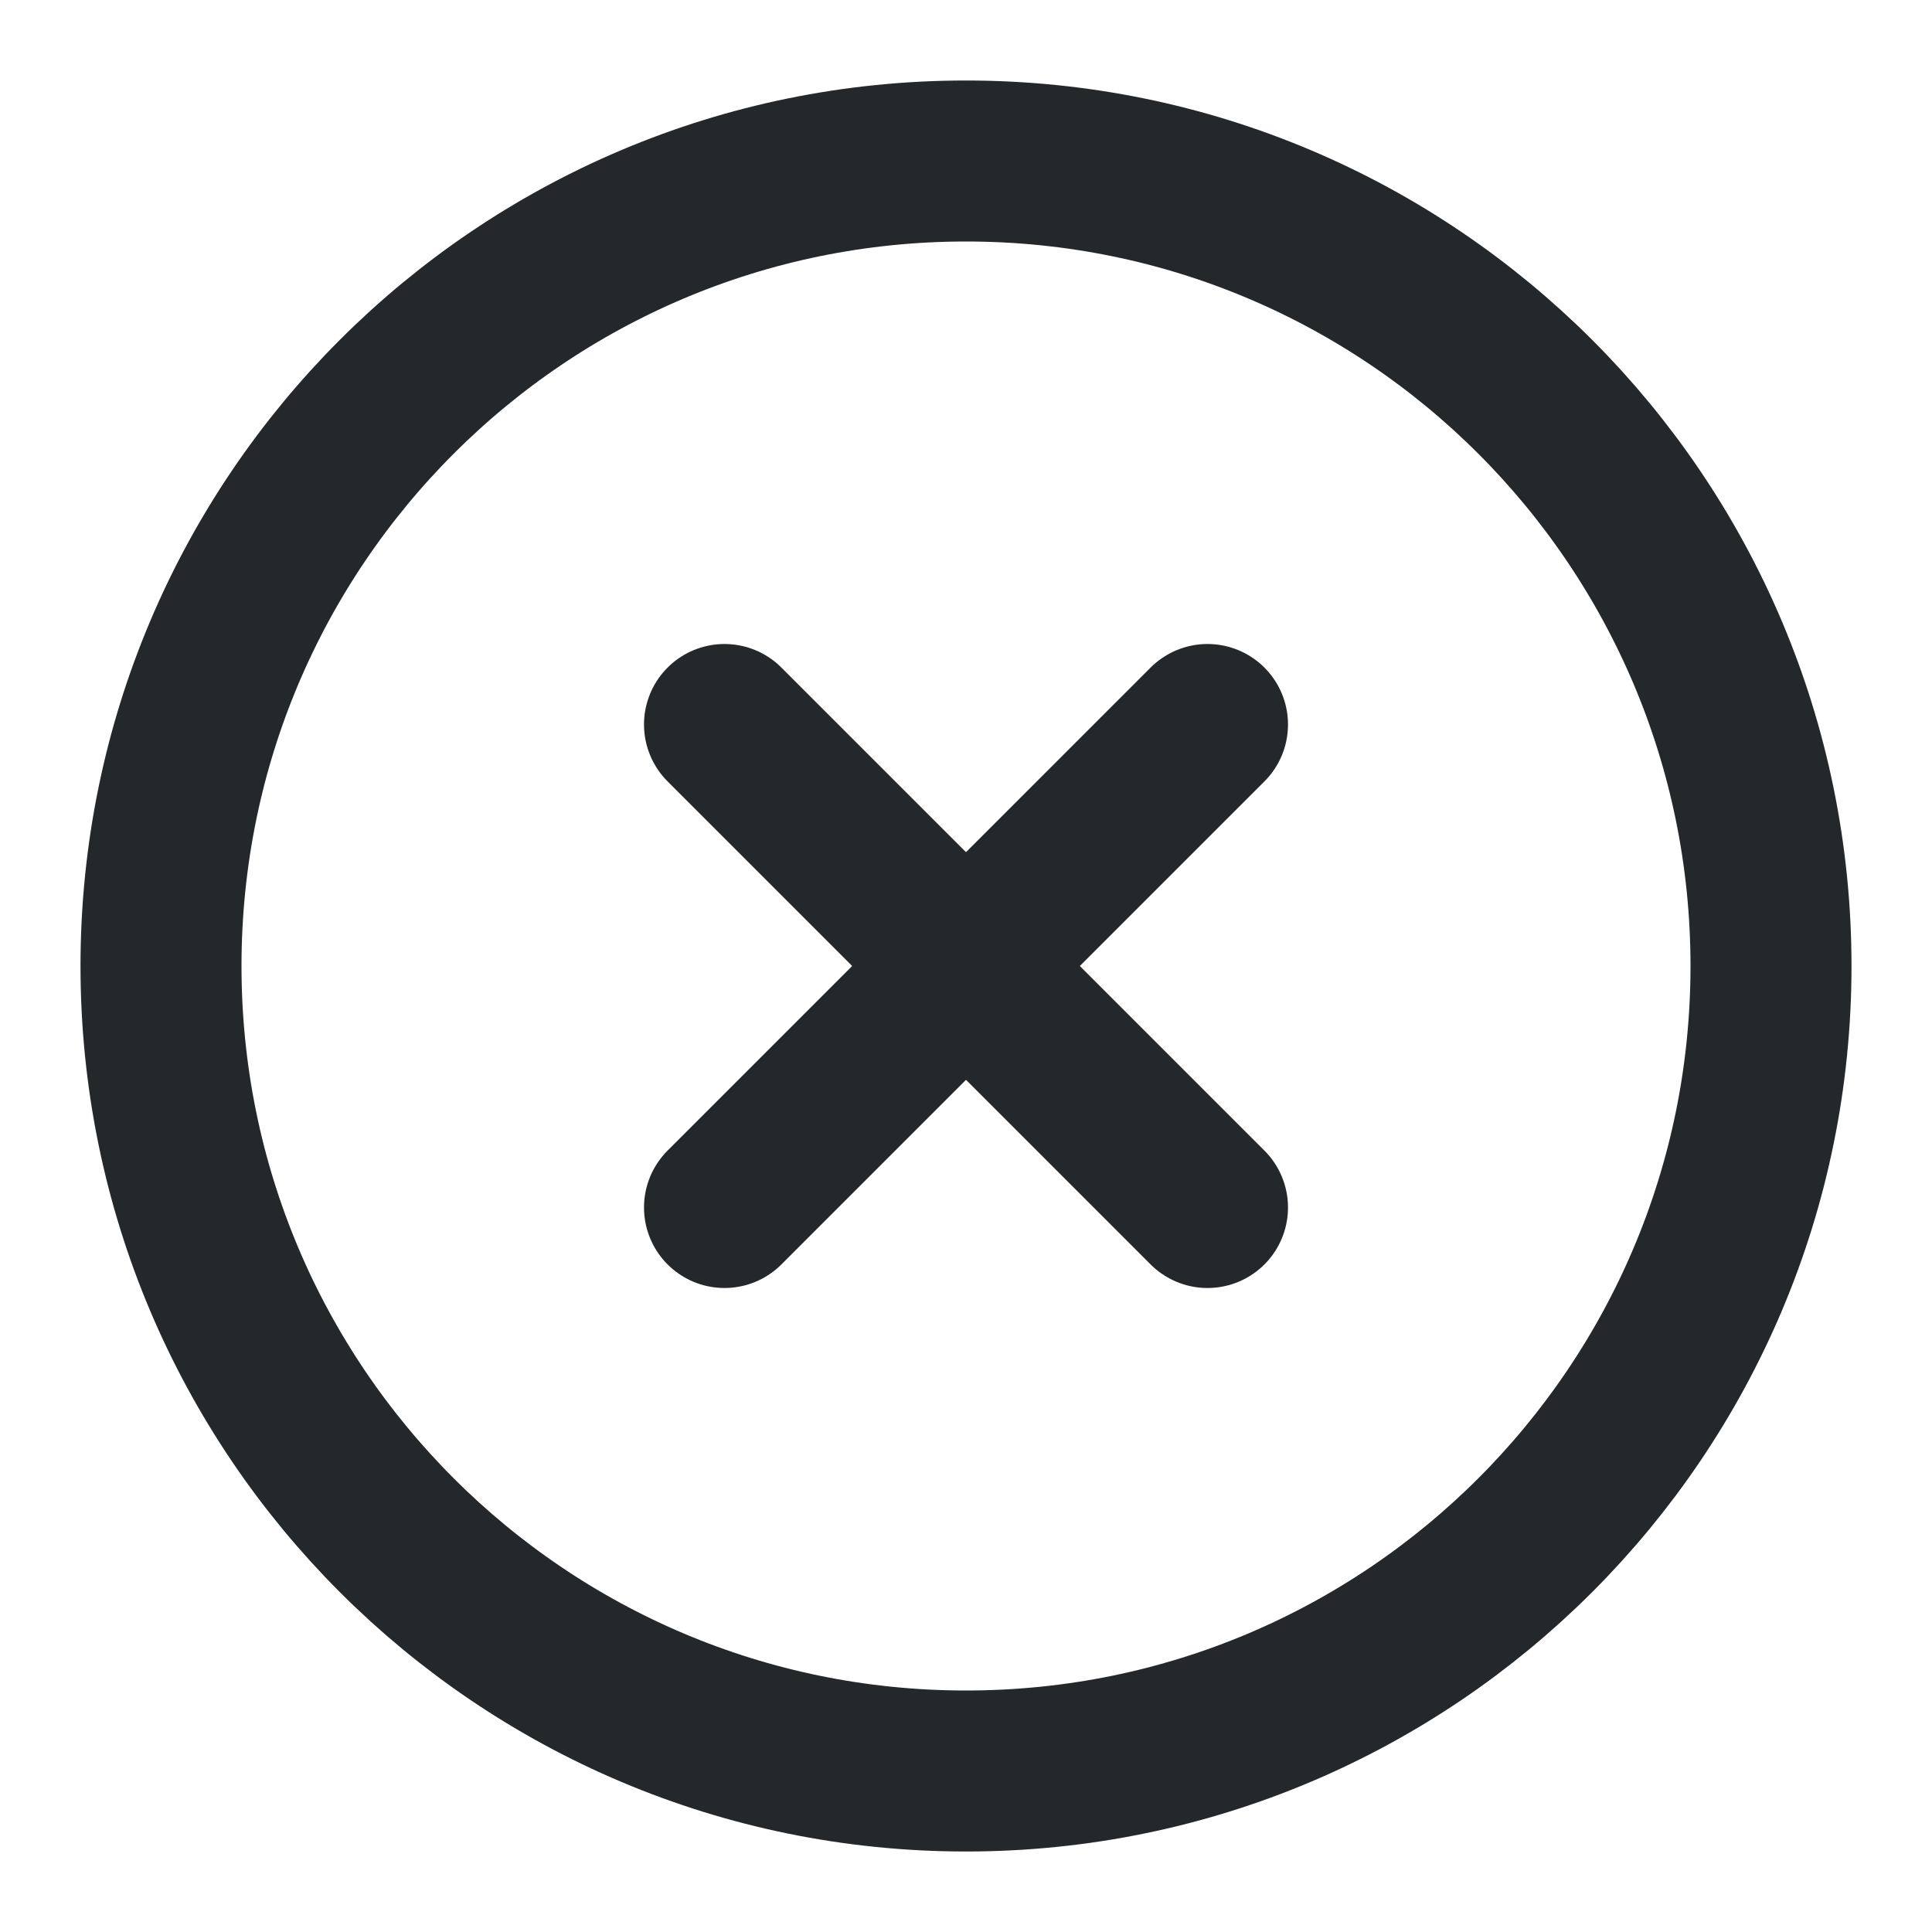
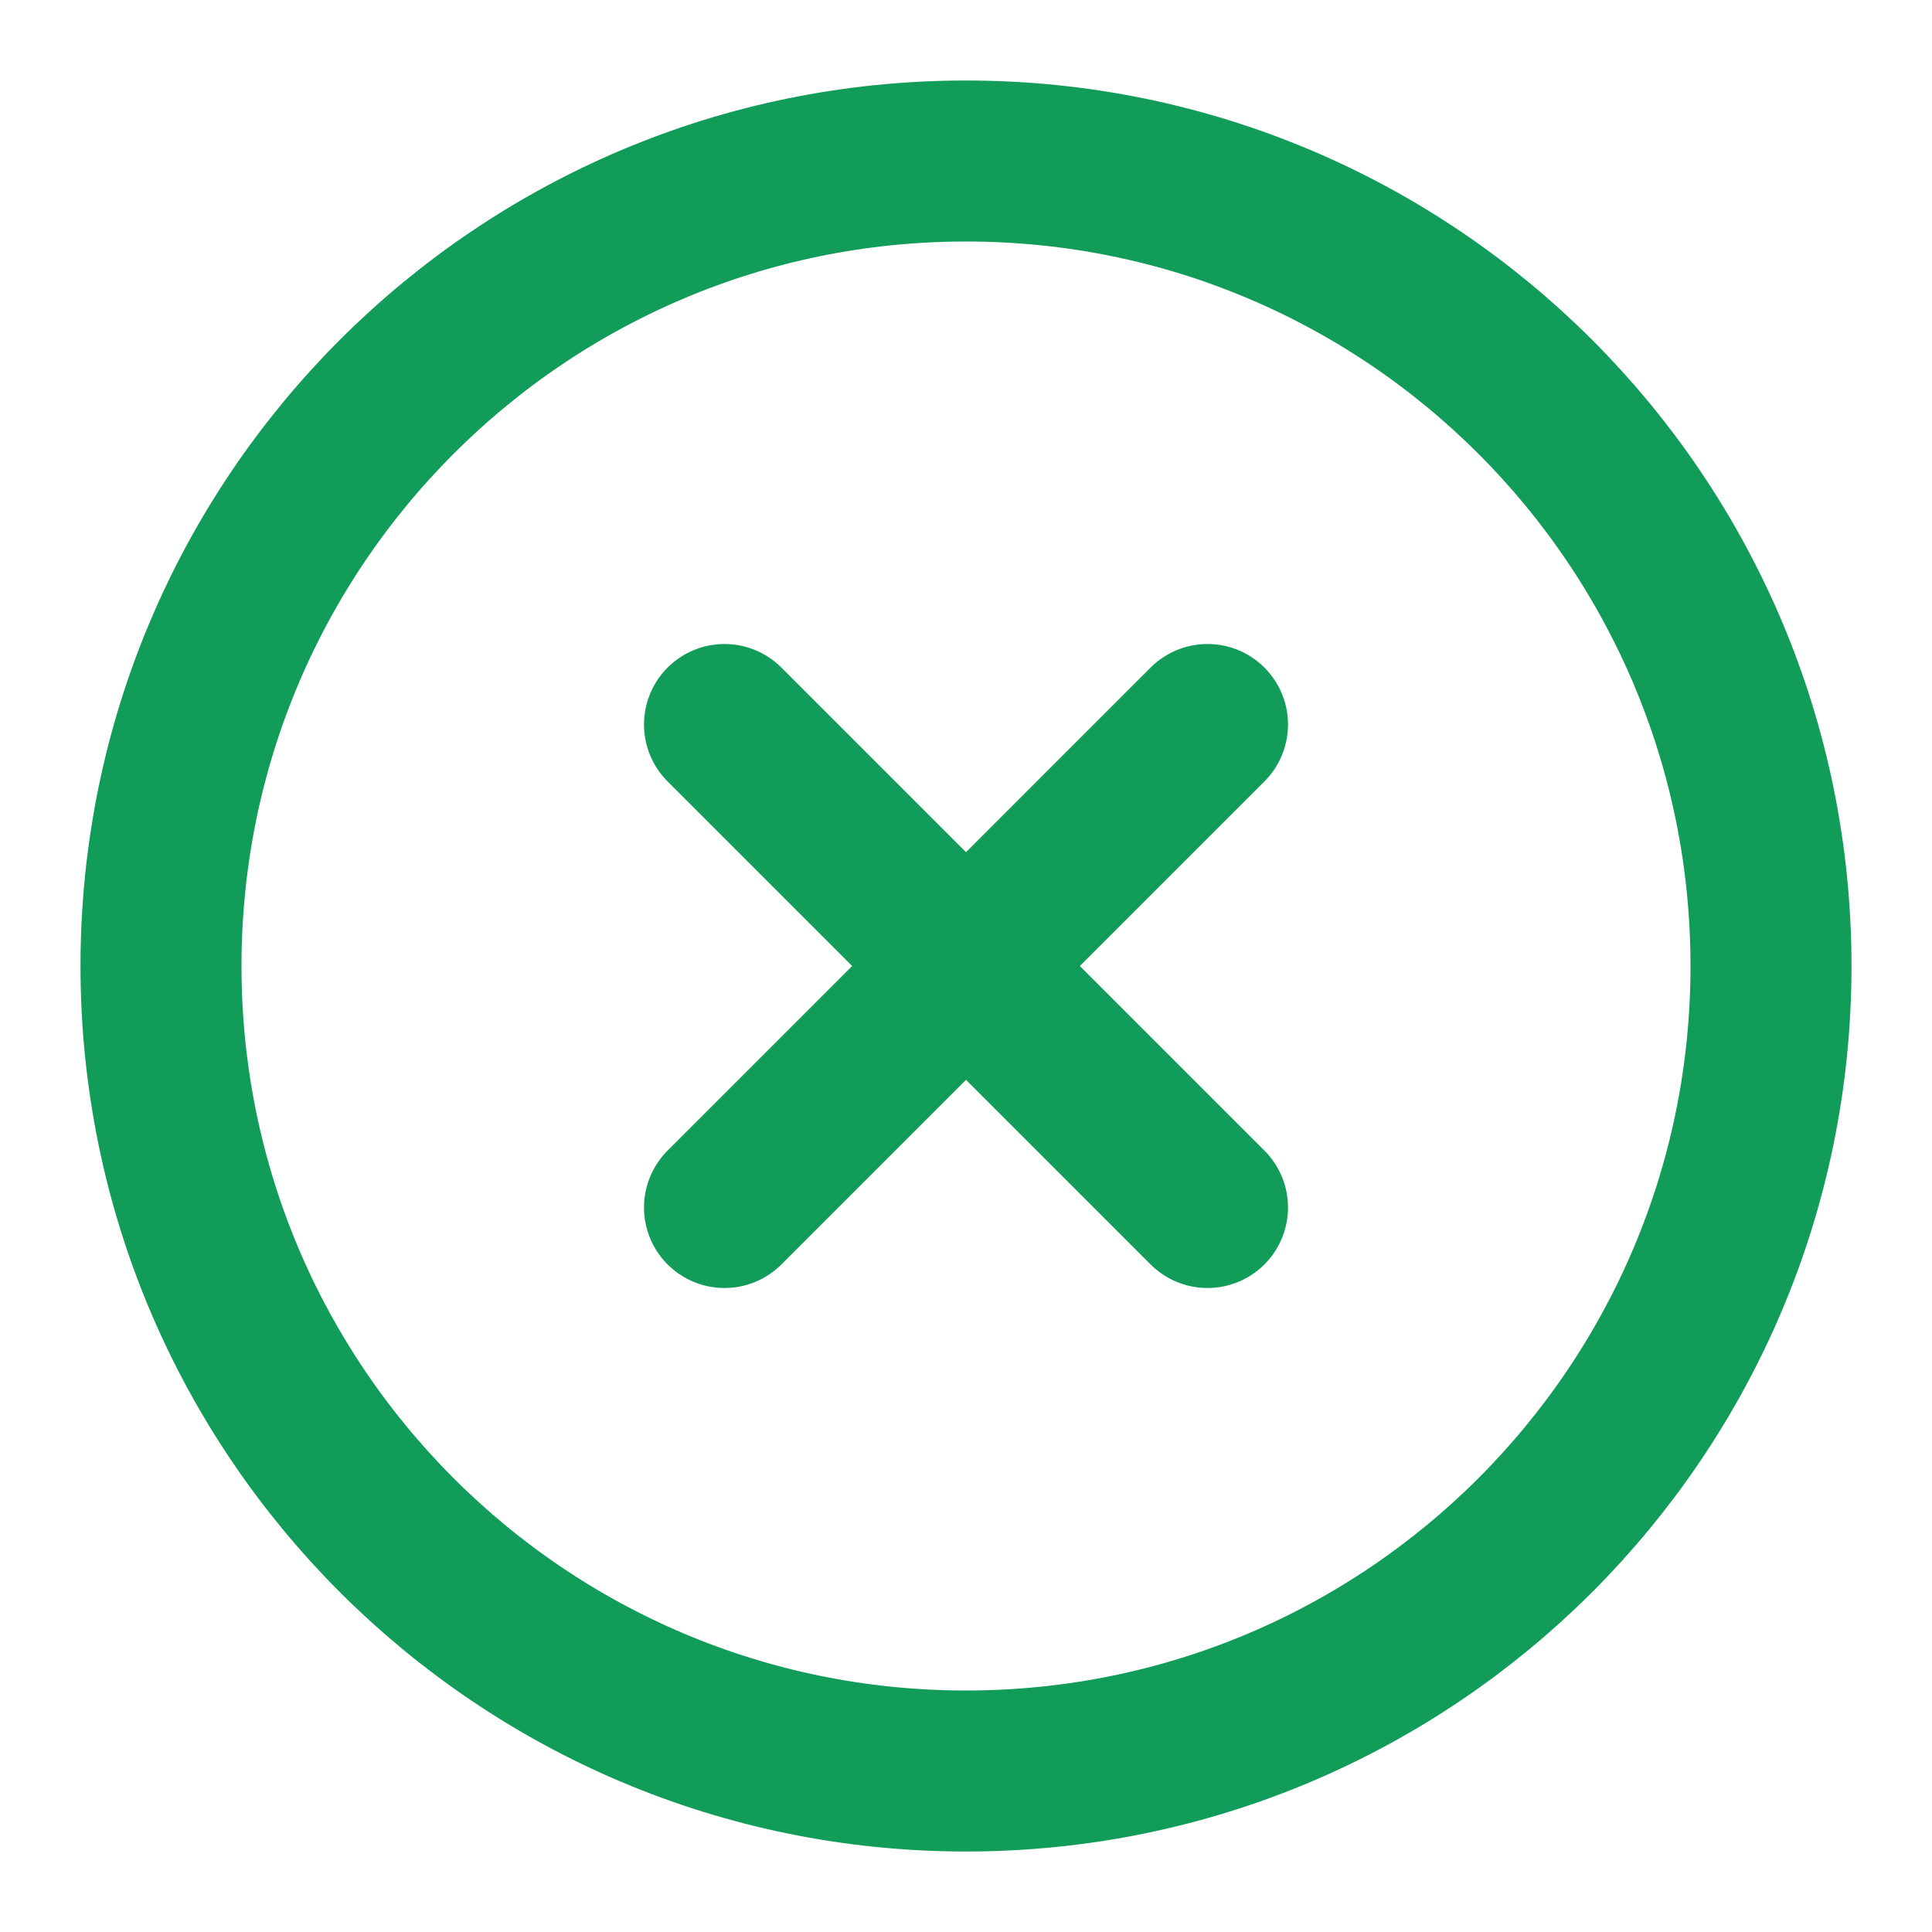
<svg xmlns="http://www.w3.org/2000/svg" width="24" height="24" viewBox="0 0 24 24" fill="none">
-   <path d="M12 22C17.523 22 22 17.523 22 12C22 6.477 17.523 2 12 2C6.477 2 2 6.477 2 12C2 17.523 6.477 22 12 22Z" stroke="#25282B" stroke-width="2" stroke-linecap="round" stroke-linejoin="round" />
-   <path d="M15 9L9 15" stroke="#25282B" stroke-width="2" stroke-linecap="round" stroke-linejoin="round" />
-   <path d="M9 9L15 15" stroke="#25282B" stroke-width="2" stroke-linecap="round" stroke-linejoin="round" />
+   <path d="M12 22C17.523 22 22 17.523 22 12C22 6.477 17.523 2 12 2C6.477 2 2 6.477 2 12C2 17.523 6.477 22 12 22Z" stroke="#119C59" stroke-width="2" stroke-linecap="round" stroke-linejoin="round" />
+   <path d="M15 9L9 15" stroke="#119C59" stroke-width="2" stroke-linecap="round" stroke-linejoin="round" />
+   <path d="M9 9L15 15" stroke="#119C59" stroke-width="2" stroke-linecap="round" stroke-linejoin="round" />
</svg>
